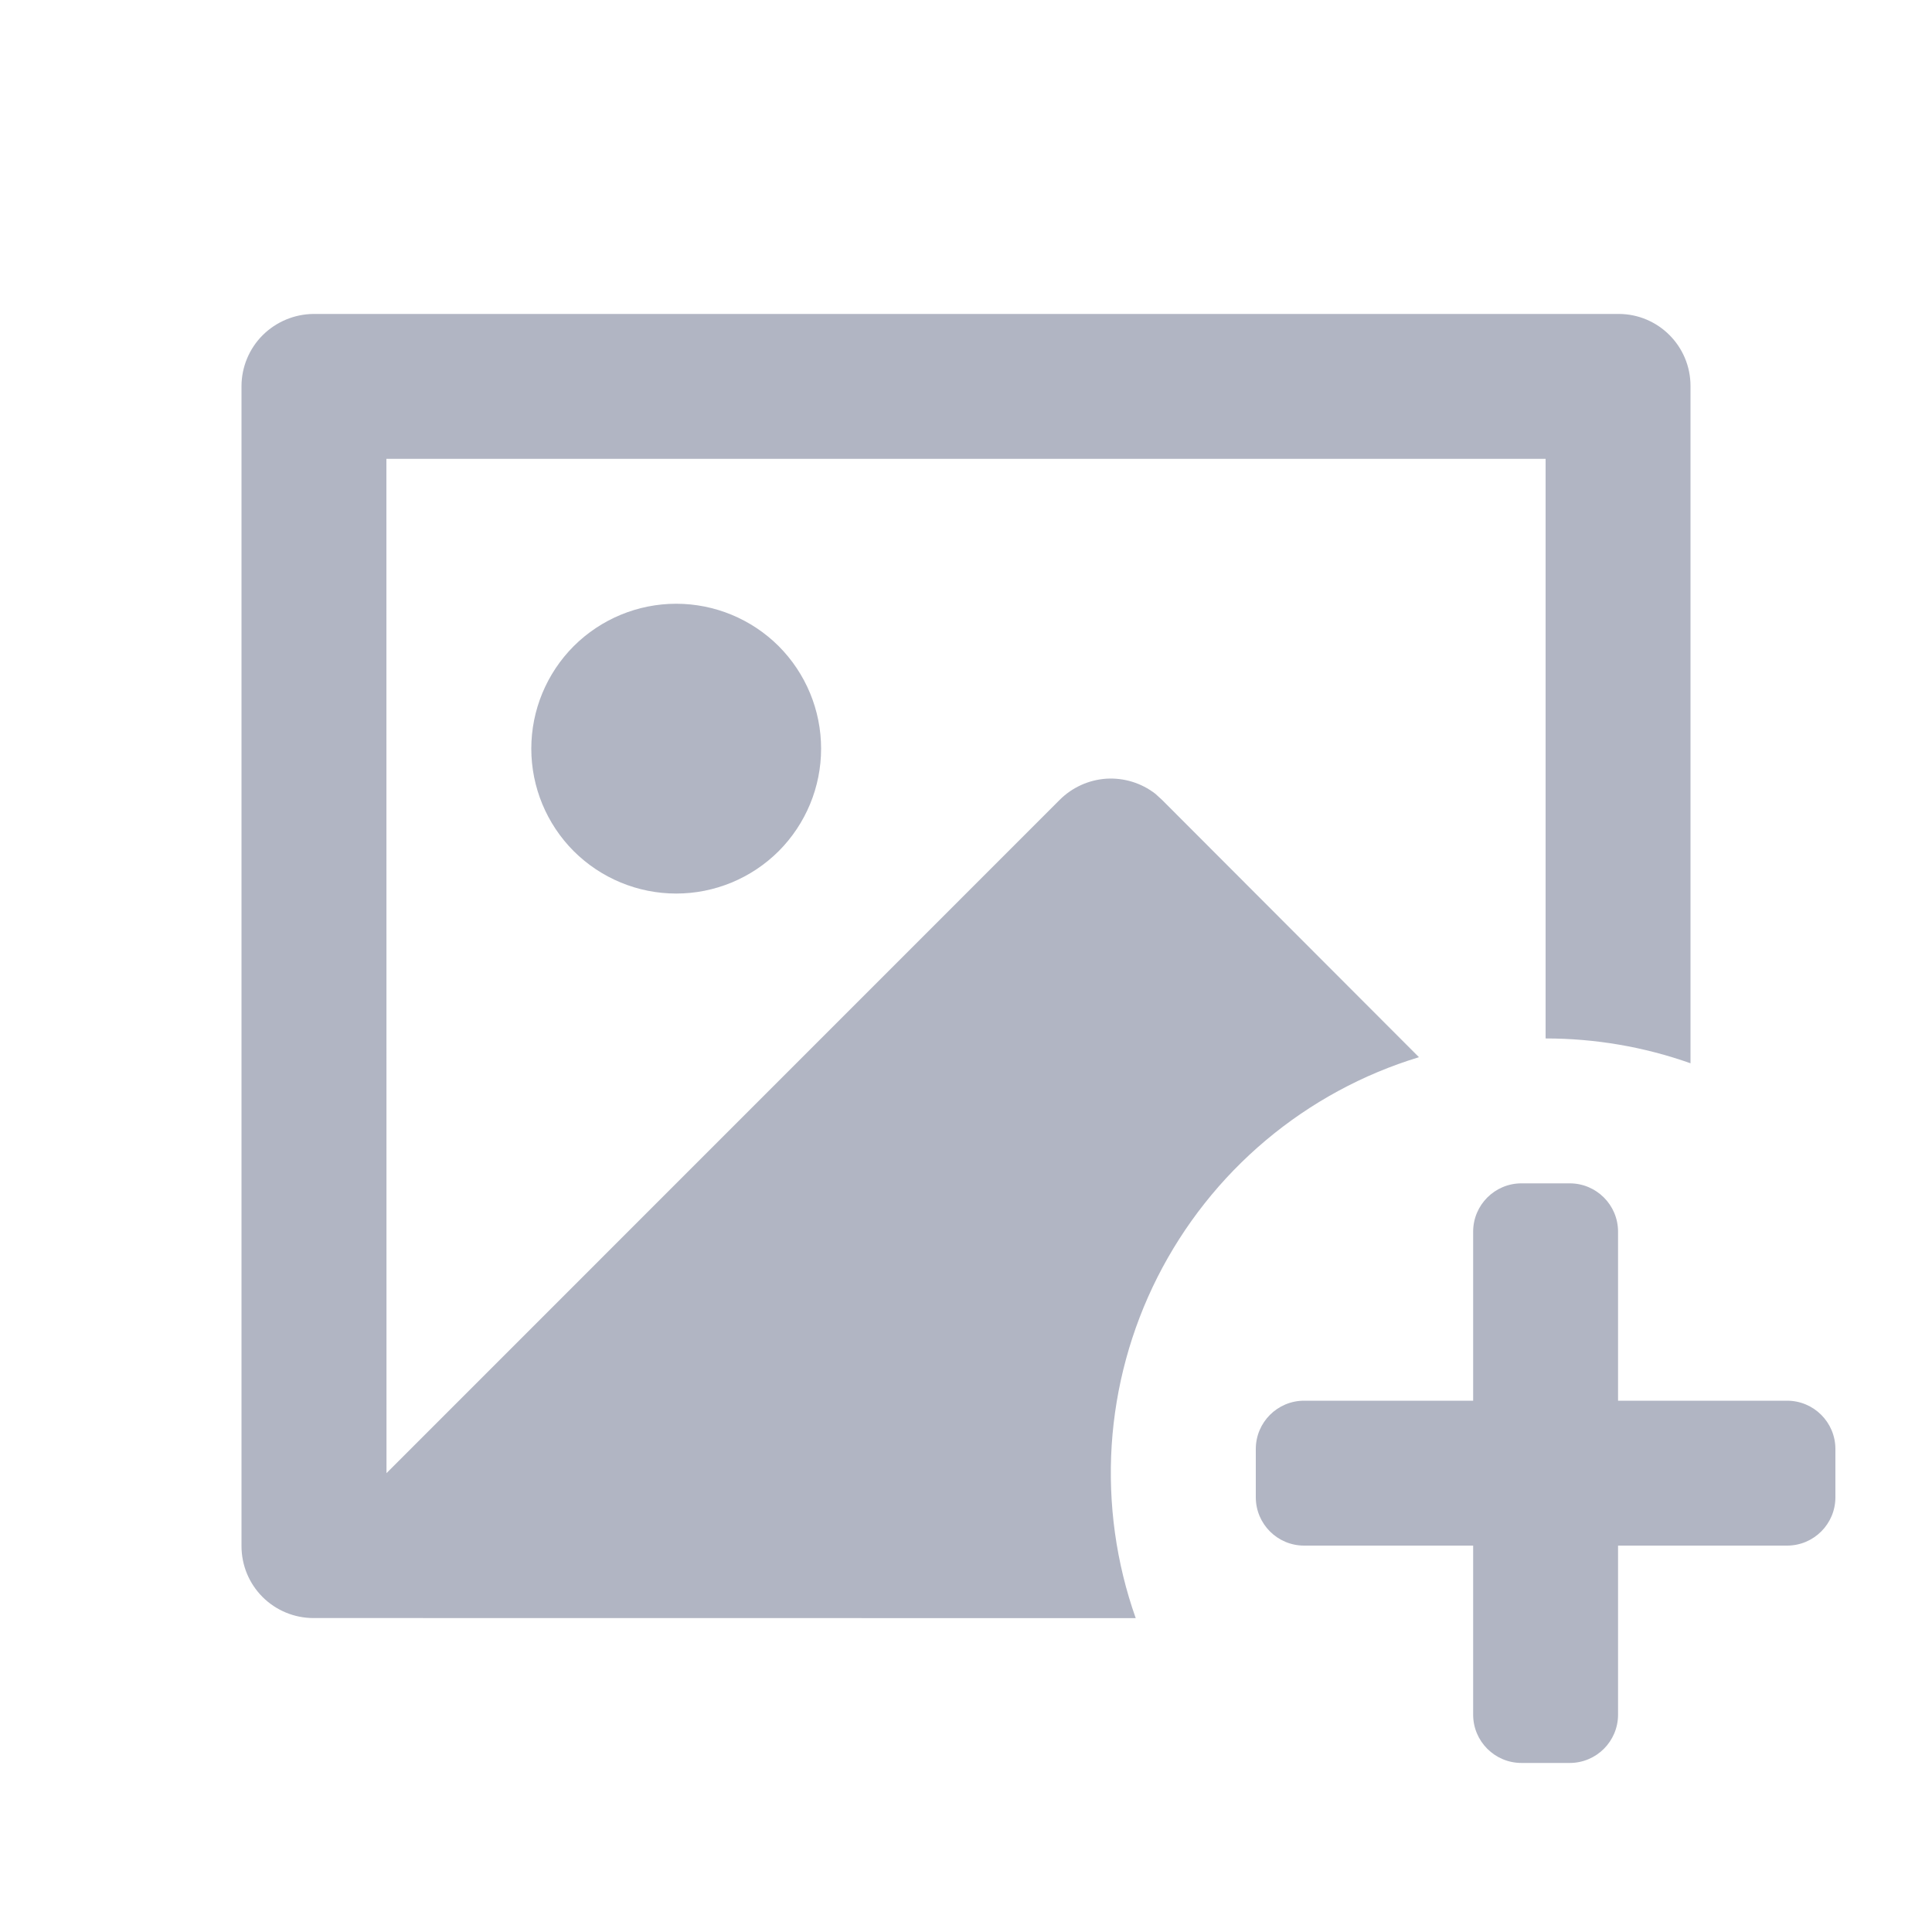
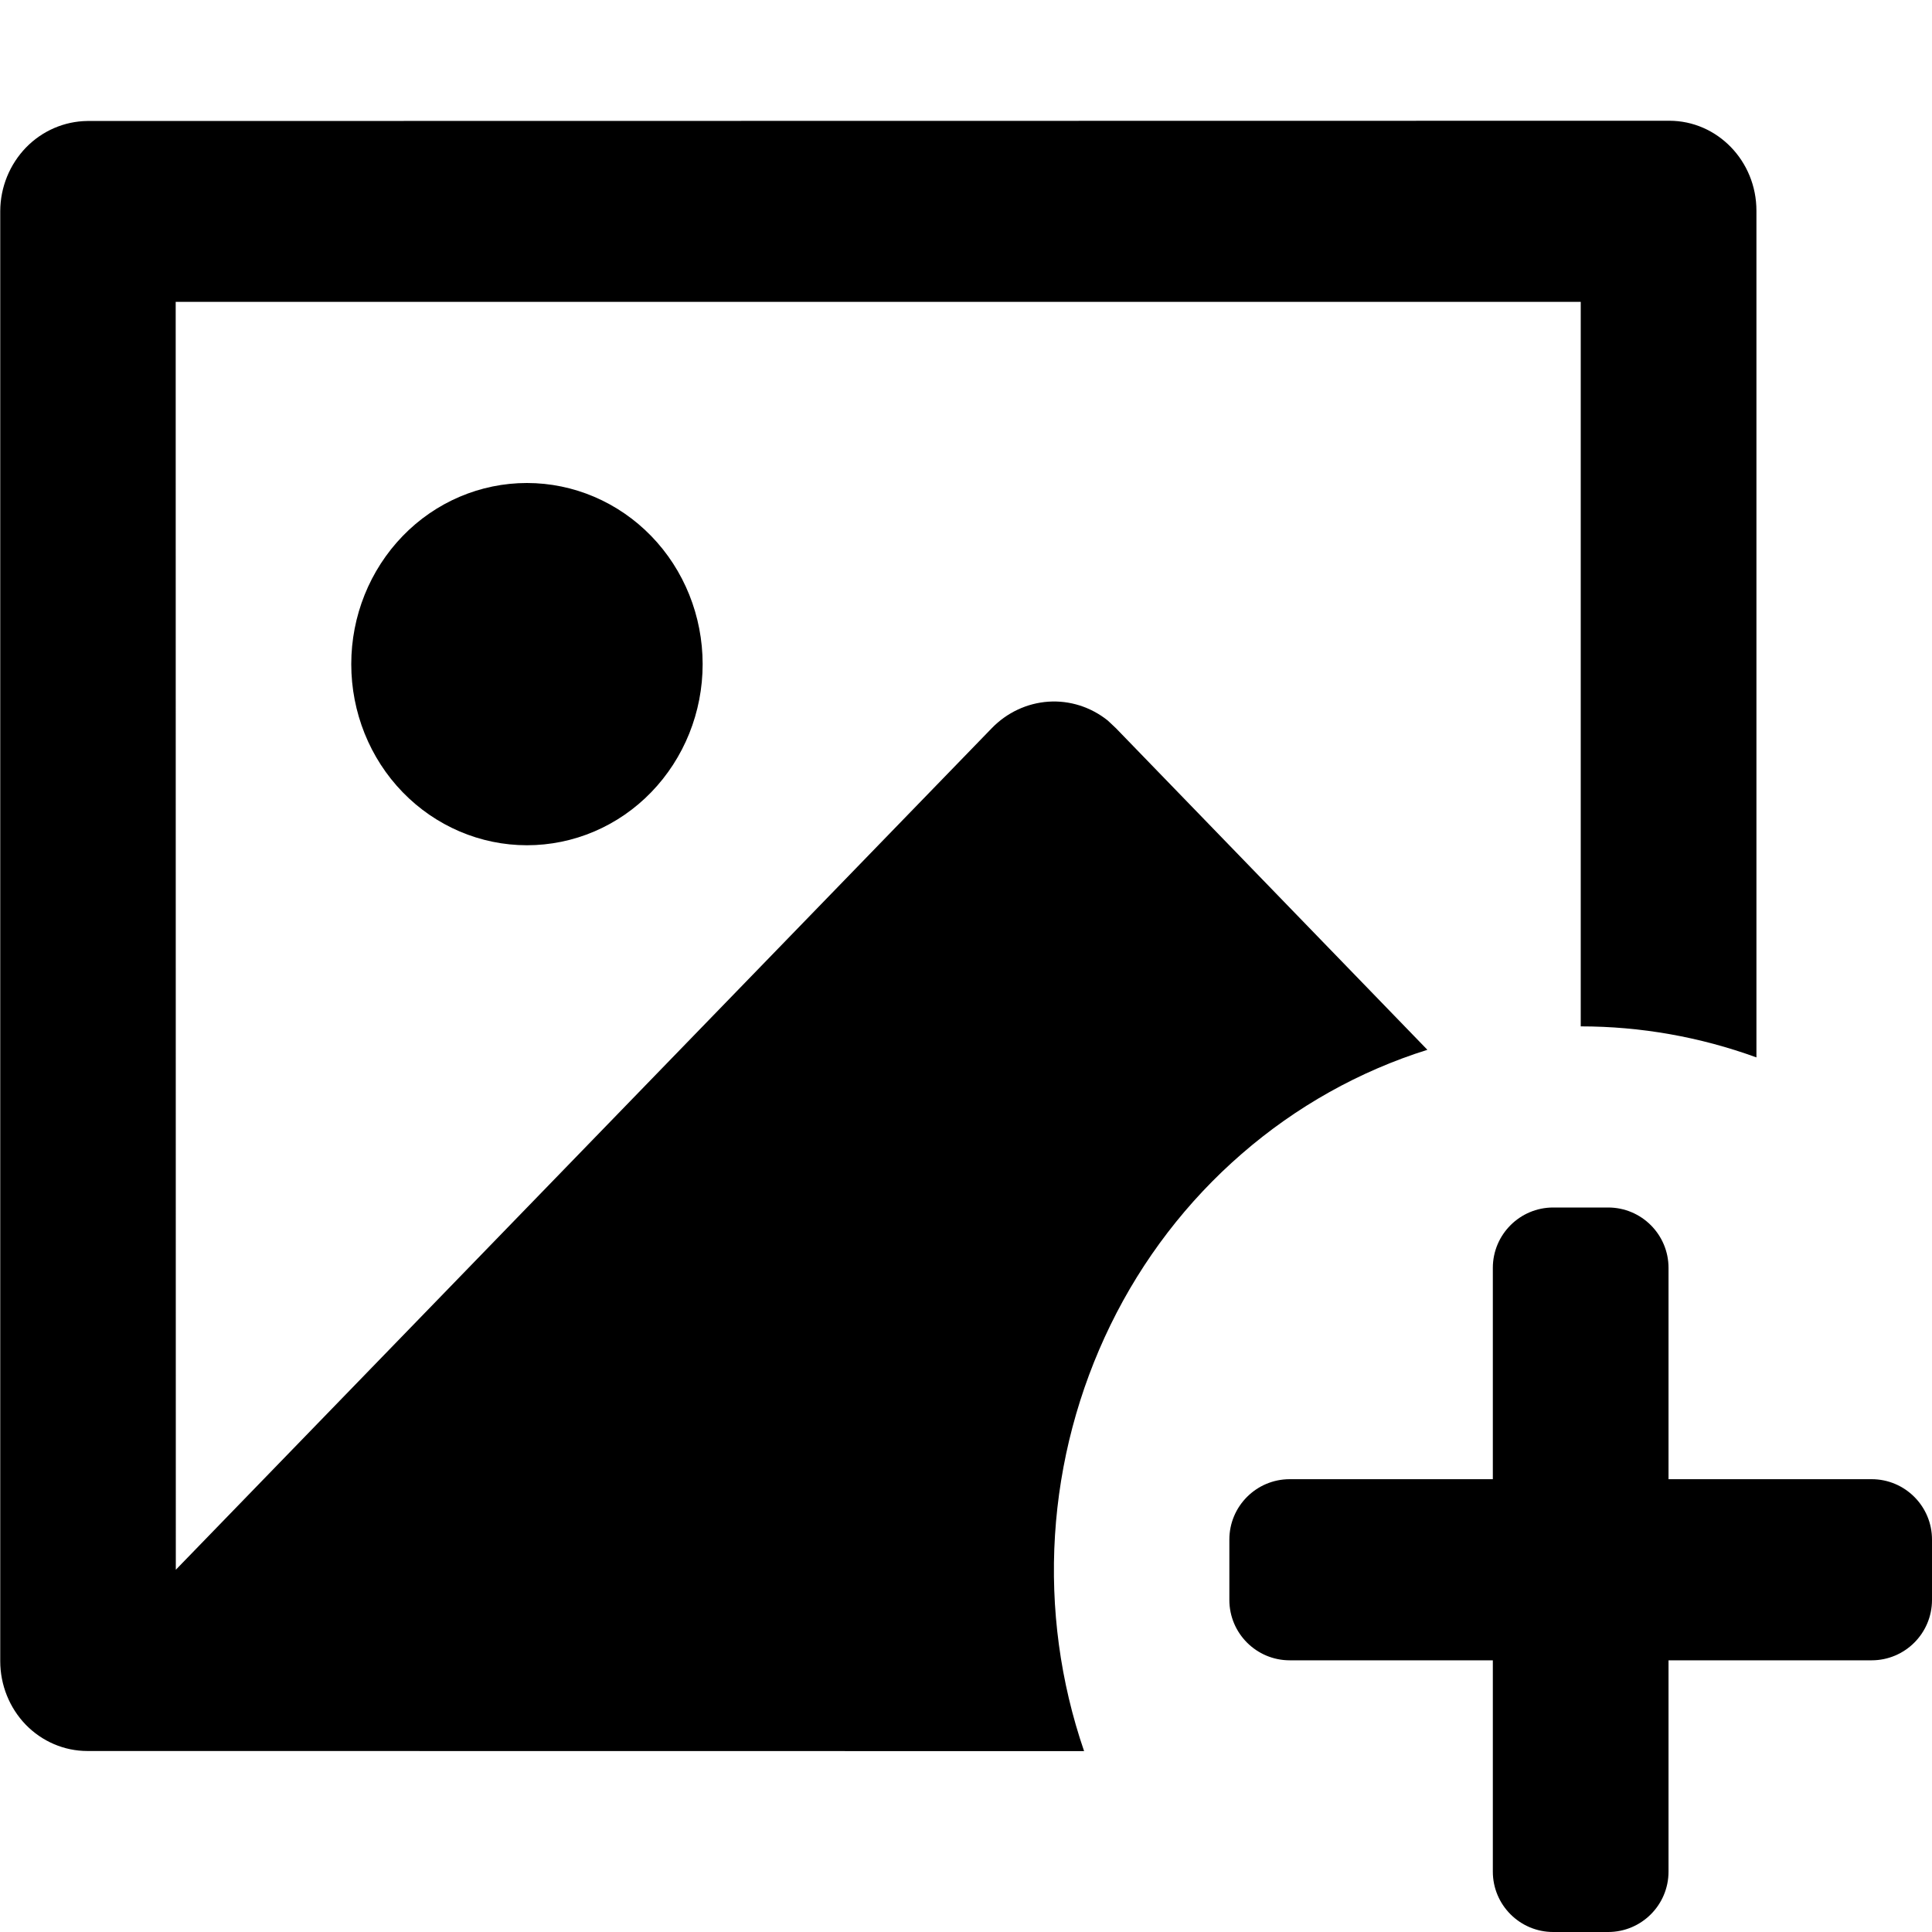
- <svg xmlns="http://www.w3.org/2000/svg" width="20" height="20" viewBox="0 0 20 20" fill="none">
-   <path d="M16.25 12.25C16.526 12.25 16.75 12.474 16.75 12.75V14.5H18.5C18.776 14.5 19 14.724 19 15V15.5C19 15.776 18.776 16 18.5 16H16.75V17.75C16.75 18.026 16.526 18.25 16.25 18.25H15.75C15.474 18.25 15.25 18.026 15.25 17.75V16H13.5C13.224 16 13 15.776 13 15.5V15C13 14.724 13.224 14.5 13.5 14.5H15.25V12.75C15.25 12.474 15.474 12.25 15.75 12.25H16.25ZM16.756 3.25C17.167 3.25 17.5 3.584 17.5 3.995V11.007C17.018 10.836 16.511 10.75 16 10.75V4.75H4L4.001 15.25L10.97 8.28C11.099 8.151 11.271 8.073 11.453 8.061C11.635 8.05 11.815 8.105 11.96 8.217L12.03 8.281L14.689 10.944C14.107 11.121 13.568 11.414 13.103 11.805C12.637 12.197 12.257 12.678 11.982 13.221C11.708 13.764 11.547 14.356 11.508 14.963C11.47 15.569 11.554 16.178 11.757 16.751L3.244 16.75C3.047 16.75 2.857 16.671 2.718 16.532C2.578 16.392 2.5 16.203 2.5 16.005V3.995C2.501 3.798 2.58 3.609 2.719 3.47C2.859 3.331 3.047 3.252 3.244 3.25H16.756ZM7 6.25C7.398 6.25 7.779 6.408 8.061 6.689C8.342 6.971 8.5 7.352 8.5 7.75C8.5 8.148 8.342 8.529 8.061 8.811C7.779 9.092 7.398 9.25 7 9.25C6.602 9.25 6.221 9.092 5.939 8.811C5.658 8.529 5.5 8.148 5.5 7.75C5.5 7.352 5.658 6.971 5.939 6.689C6.221 6.408 6.602 6.25 7 6.25Z" fill="#B1B5C3" />
+ <svg xmlns="http://www.w3.org/2000/svg" fill="none" height="16" viewBox="0 0 16 16" width="16">
+   <path d="m13.318 10c.276 0 .5.224.5.5v1.75h1.682c.276 0 .5.224.5.5v.5c0 .276-.224.5-.5.5h-1.682v1.75c0 .276-.224.5-.5.5h-.455c-.276 0-.5-.224-.5-.5v-1.75h-1.682c-.276 0-.5-.224-.5-.5v-.5c0-.276.224-.5.5-.5h1.682v-1.75c0-.276.224-.5.5-.5zm.506-9c.399 0 .722.334.722.745v7.012c-.467-.17-.959-.257-1.455-.257v-6h-11.636l.001 10.5 6.758-6.97c.125-.129.292-.207.468-.219.177-.012.352.044.492.156l.068.064 2.579 2.663c-.564.177-1.087.47-1.538.862-.451.391-.821.873-1.086 1.416s-.422 1.135-.46 1.742c-.038.607.044 1.215.241 1.788l-8.255-.001c-.191-0-.375-.079-.51-.218-.135-.14-.211-.329-.211-.526v-12.01c.001-.197.078-.385.213-.525.135-.139.318-.218.509-.22zm-9.46 3c.386 0 .756.158 1.029.439s.426.663.426 1.061-.153.779-.426 1.061-.643.439-1.029.439-.756-.158-1.029-.439-.426-.663-.426-1.061.153-.779.426-1.061.643-.439 1.029-.439z" fill="currentColor" />
</svg>
